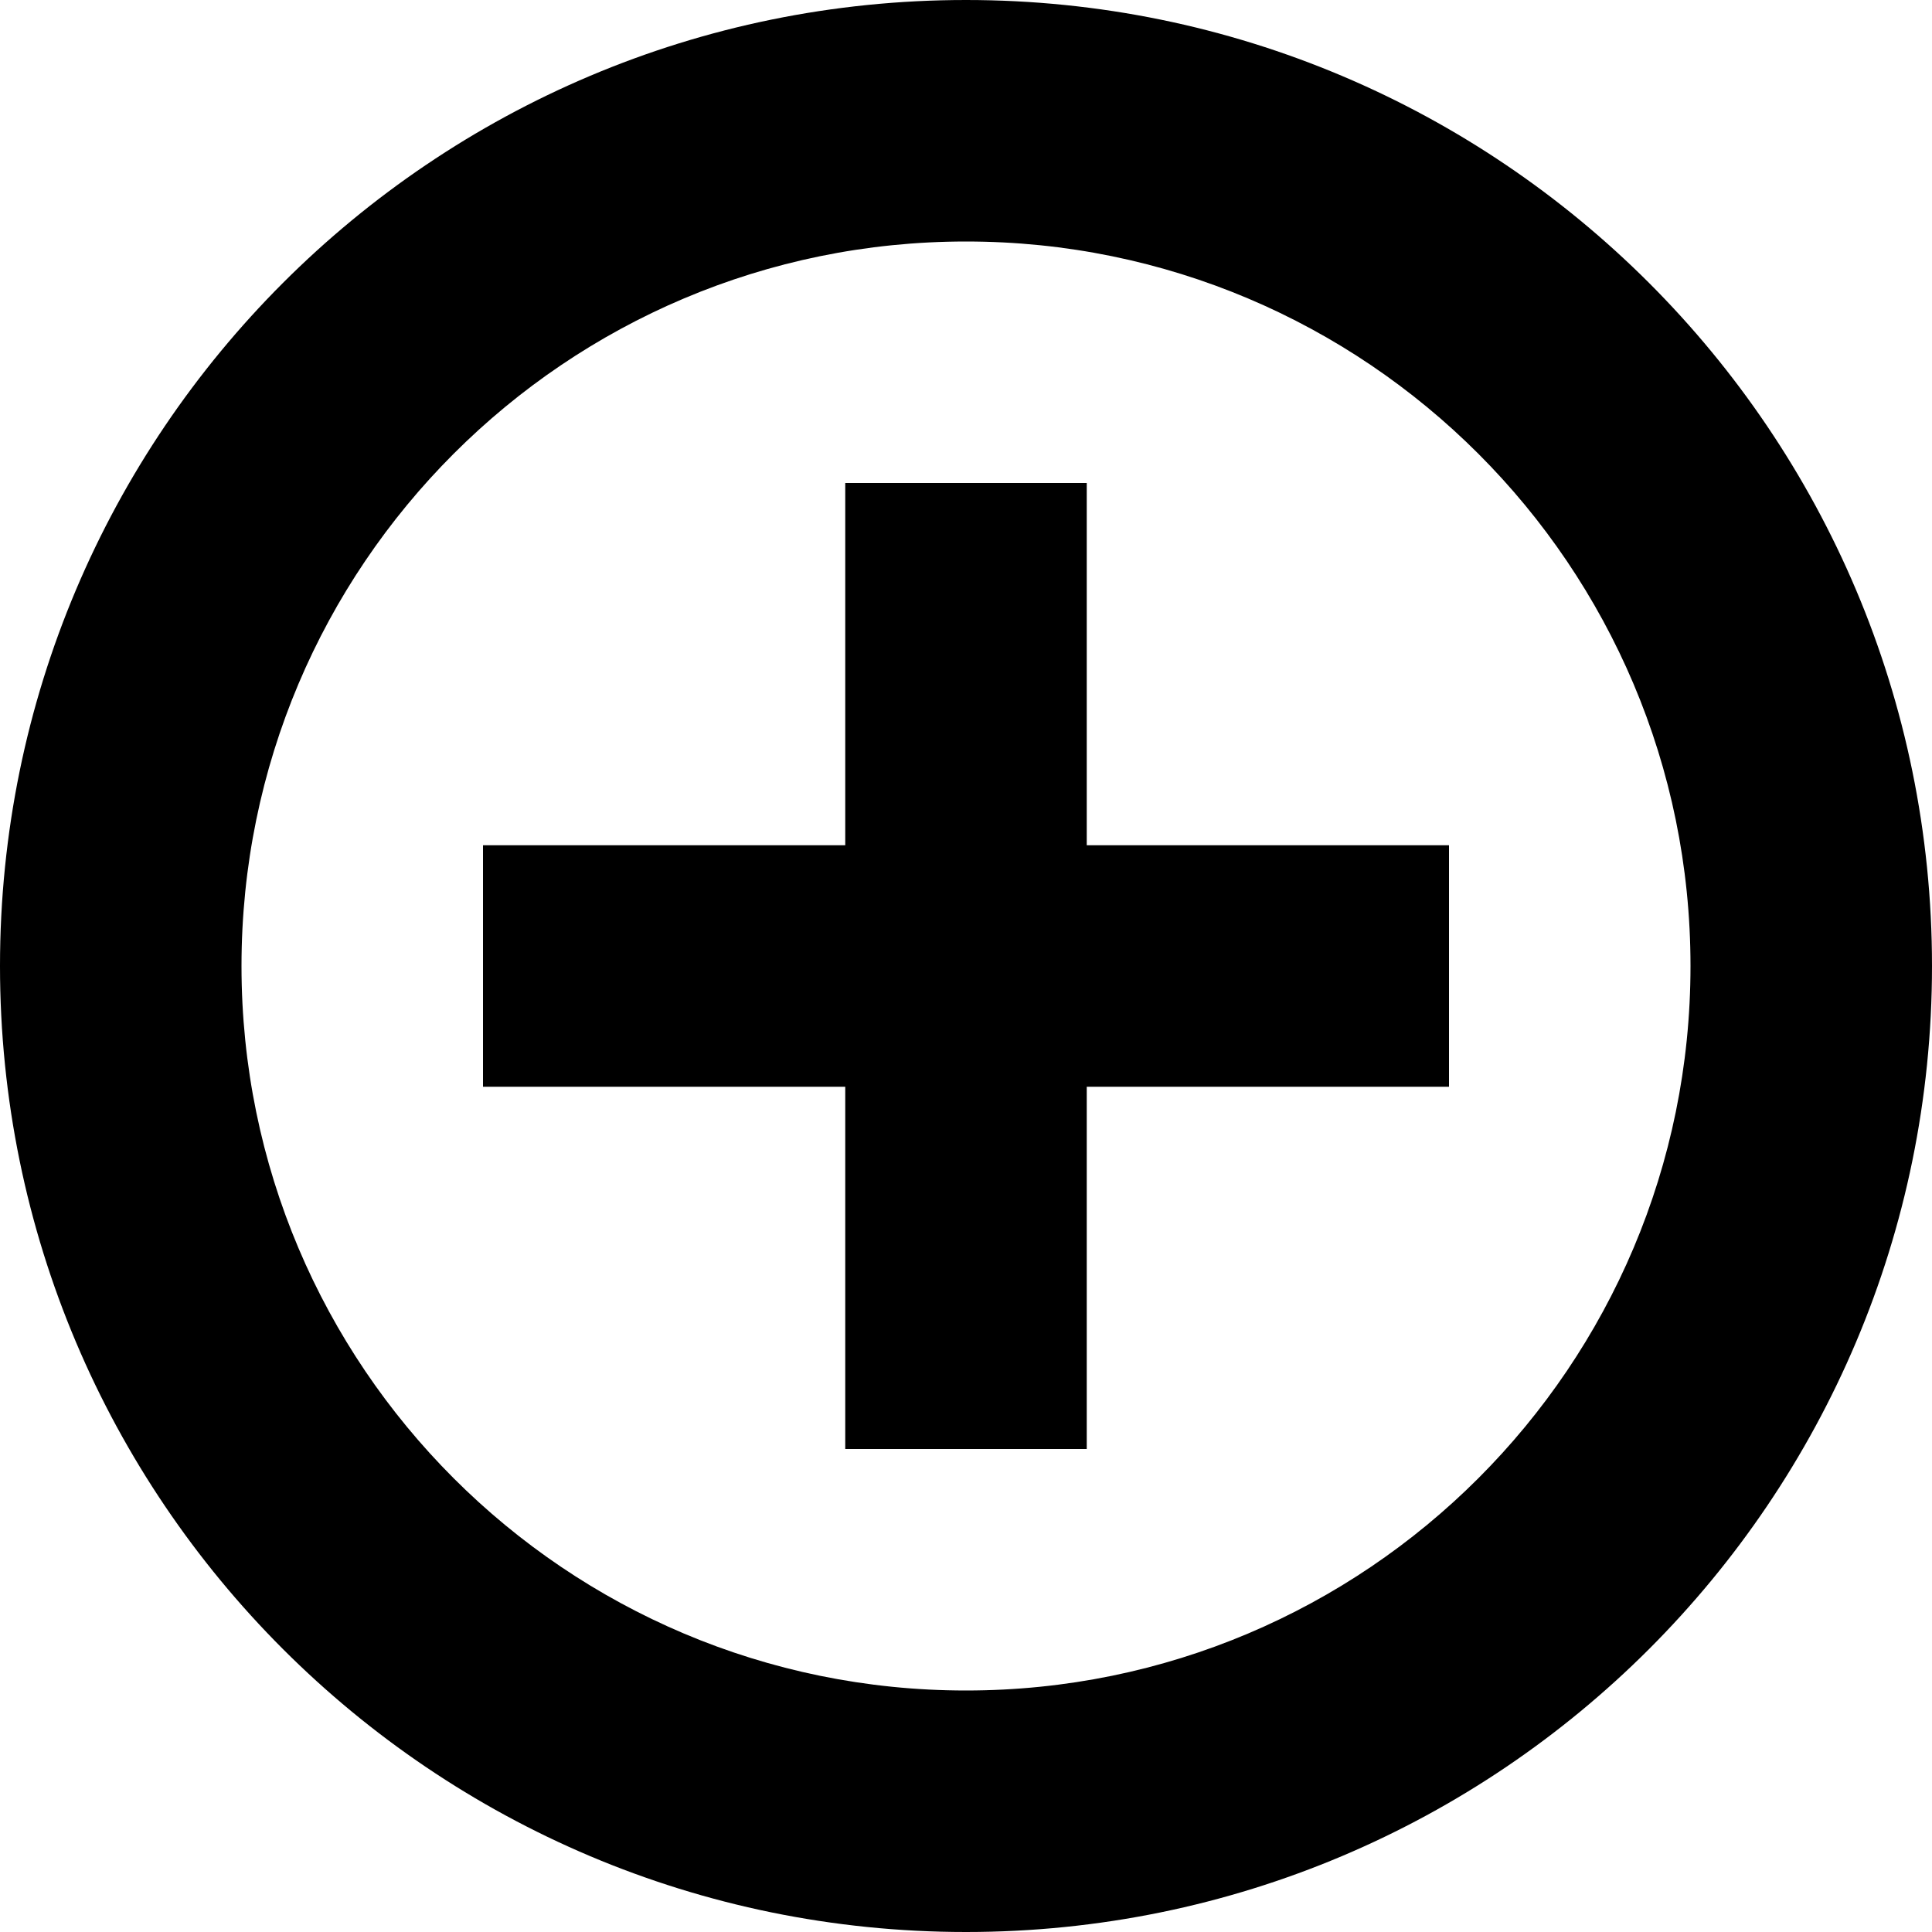
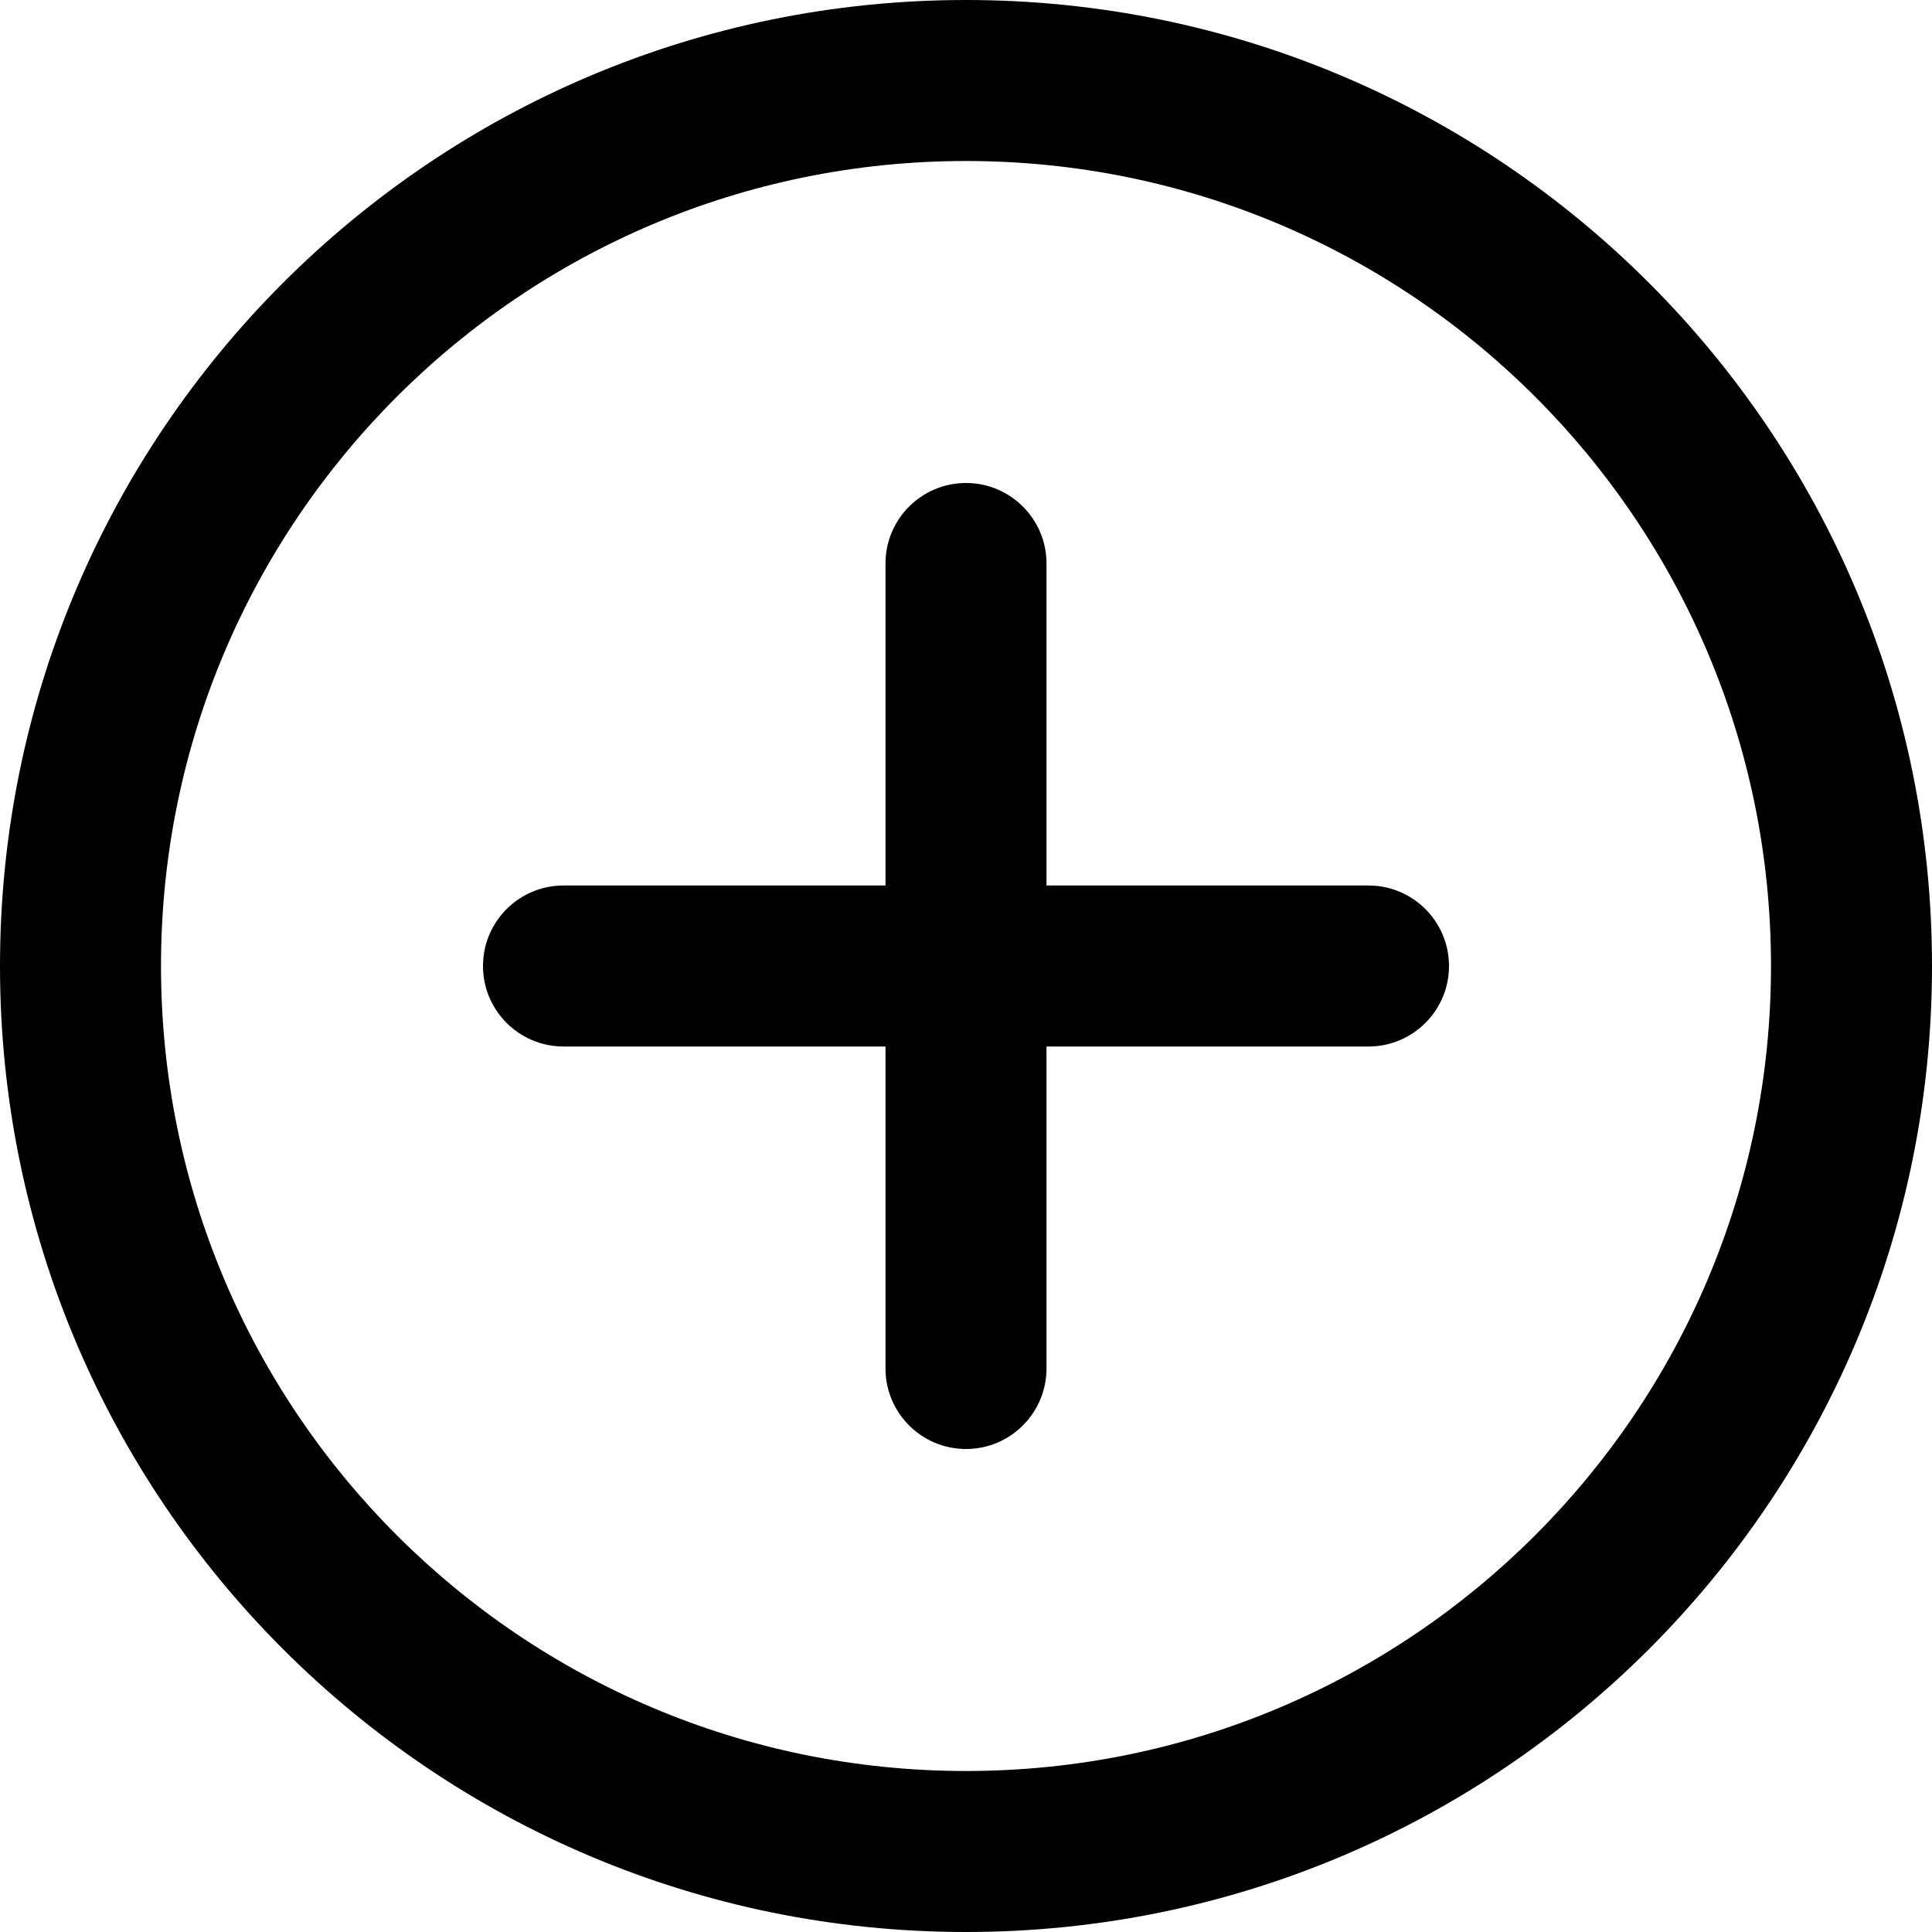
- <svg xmlns="http://www.w3.org/2000/svg" width="16" height="16" viewBox="0 0 16 16">
-   <path d="M8 16A8 8 0 1 1 8 0a8 8 0 0 1 0 16zm0-2A6 6 0 1 0 8 2a6 6 0 0 0 0 12z" />
-   <path d="M9 7h3v2H9v3H7V9H4V7h3V4h2z" />
+ <svg xmlns="http://www.w3.org/2000/svg" width="16" height="16" viewBox="0 0 24 24">
+   <path d="M12,24 C5.373,24 0,18.627 0,12 C0,5.373 5.373,0 12,0 C18.627,0 24,5.373 24,12 C24,18.627 18.627,24 12,24 Z M12,22 C17.523,22 22,17.523 22,12 C22,6.477 17.523,2 12,2 C6.477,2 2,6.477 2,12 C2,17.523 6.477,22 12,22 Z" />
+   <path d="M11,11 L11,7 C11,6.448 11.448,6 12,6 C12.552,6 13,6.448 13,7 L13,11 L17,11 C17.552,11 18,11.448 18,12 C18,12.552 17.552,13 17,13 L13,13 L13,17 C13,17.552 12.552,18 12,18 C11.448,18 11,17.552 11,17 L11,13 L7,13 C6.448,13 6,12.552 6,12 C6,11.448 6.448,11 7,11 L11,11 Z" />
</svg>
